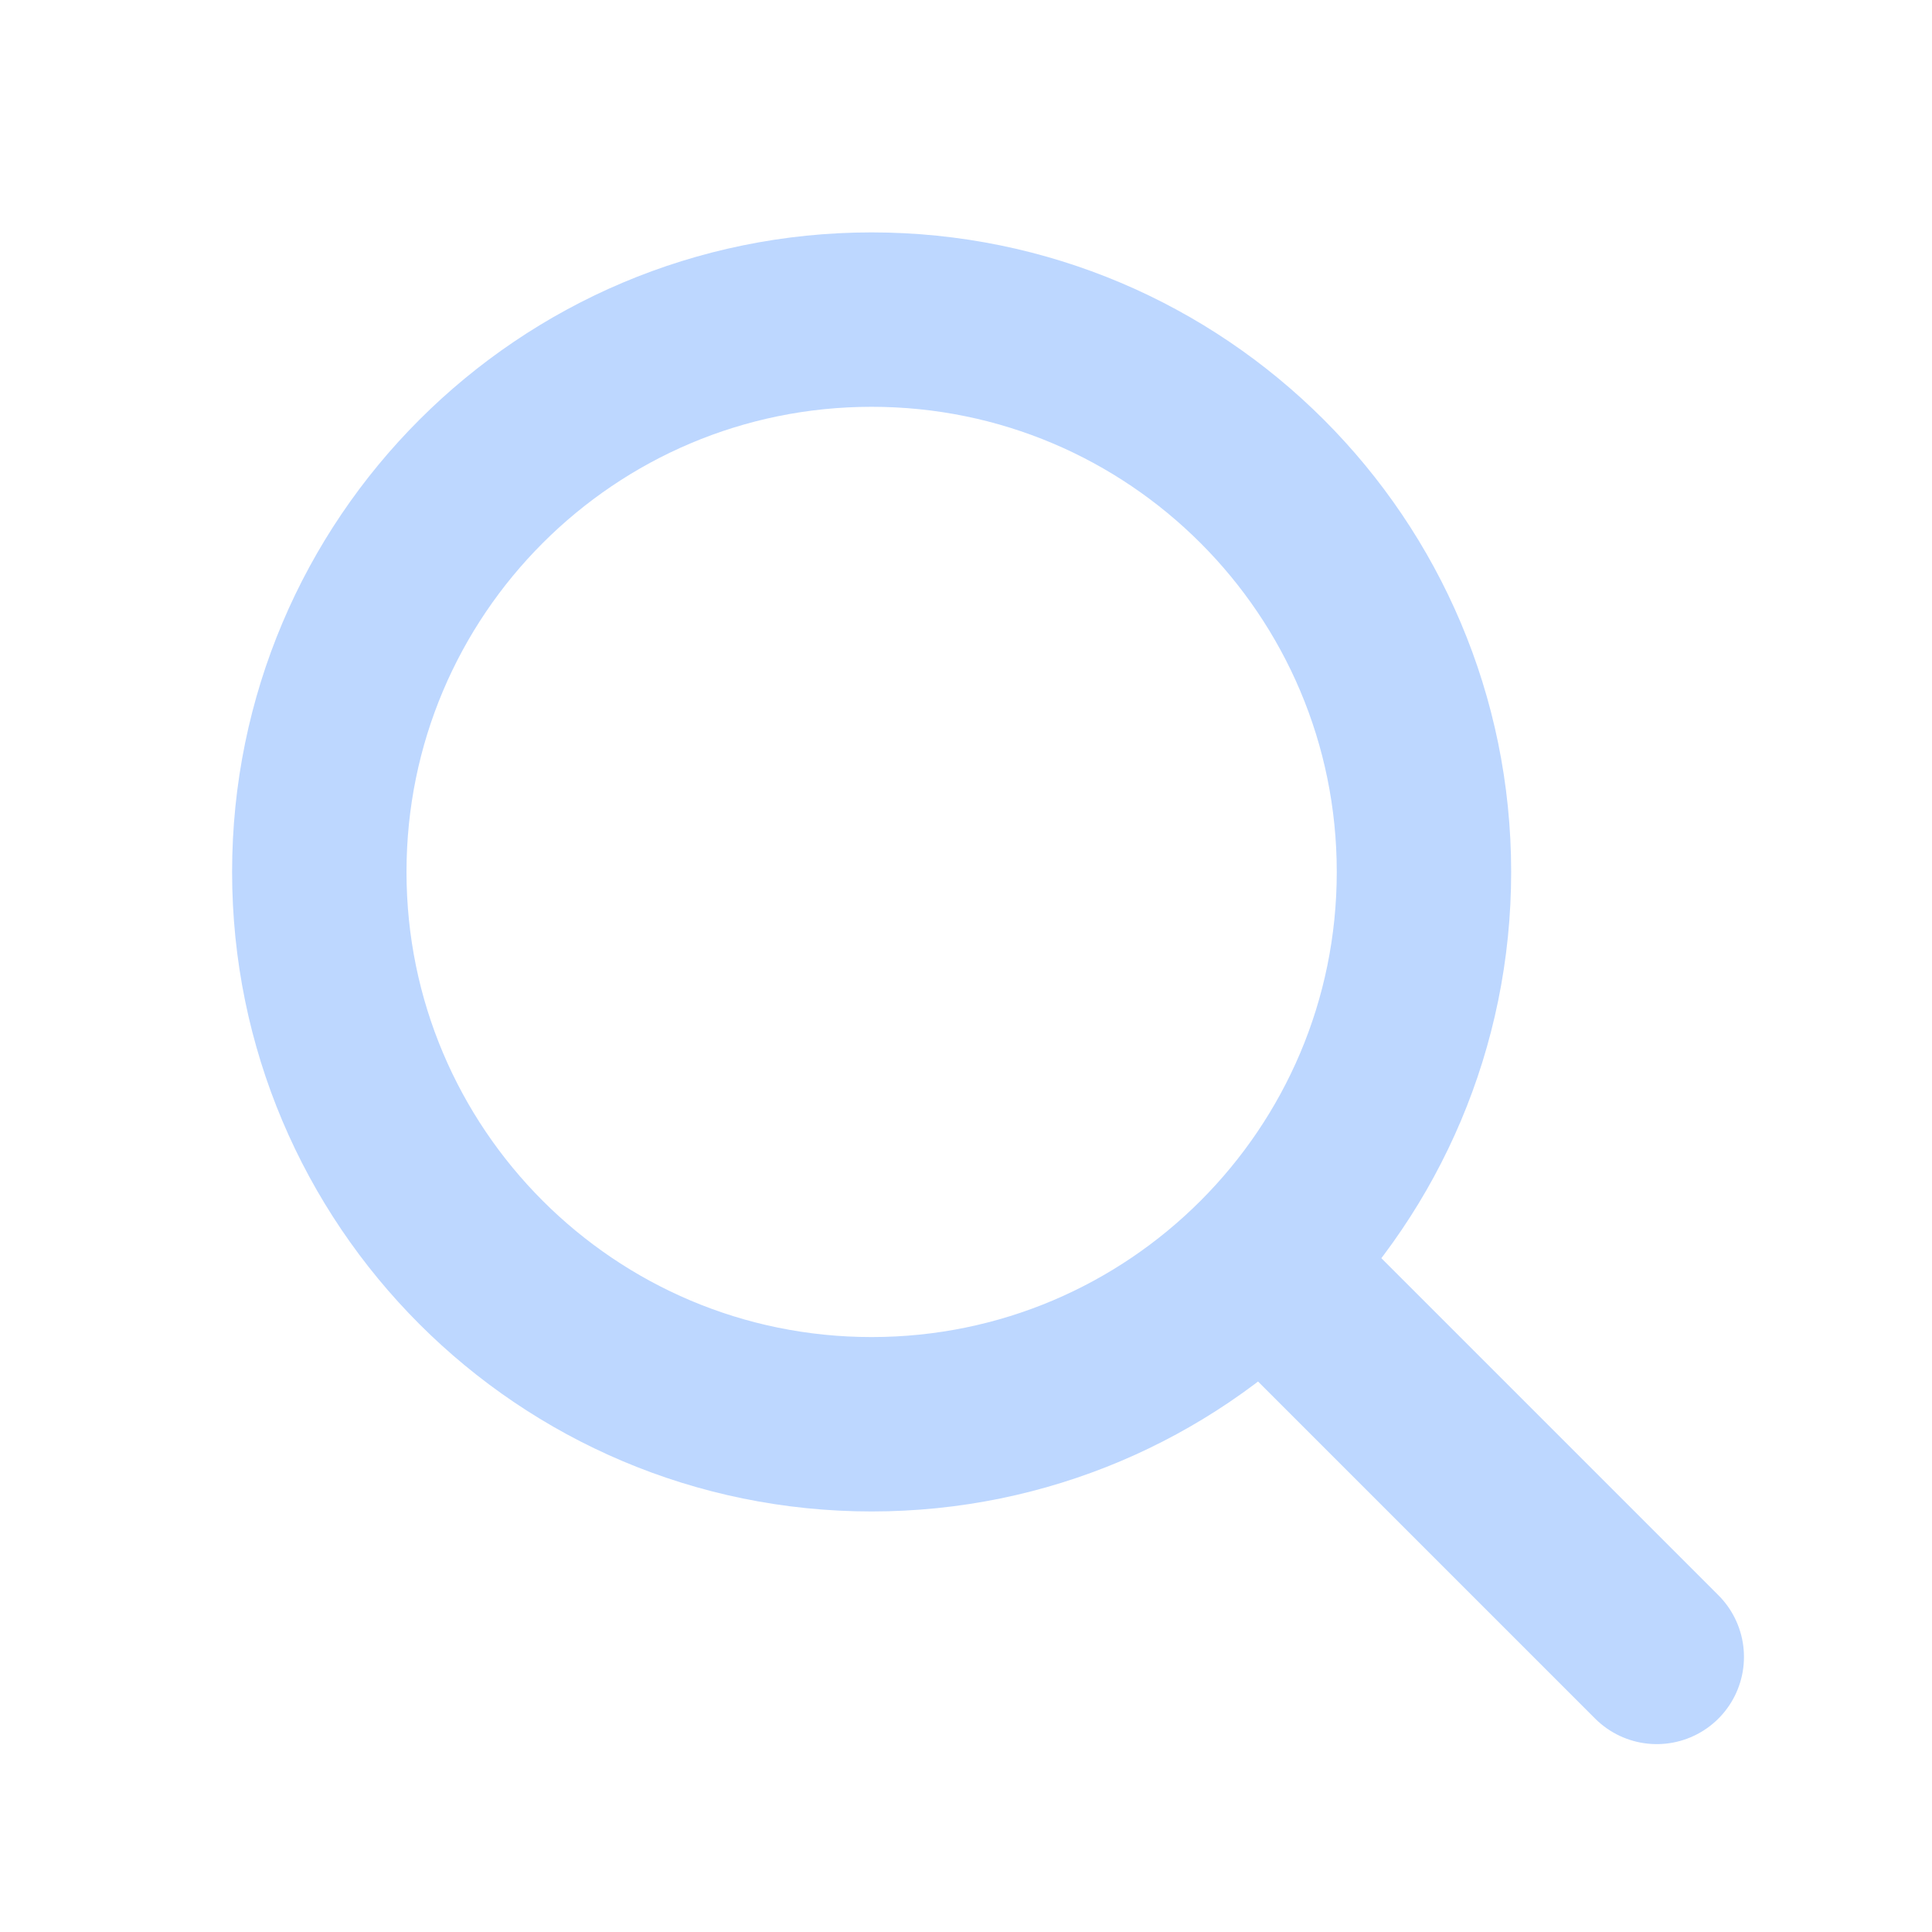
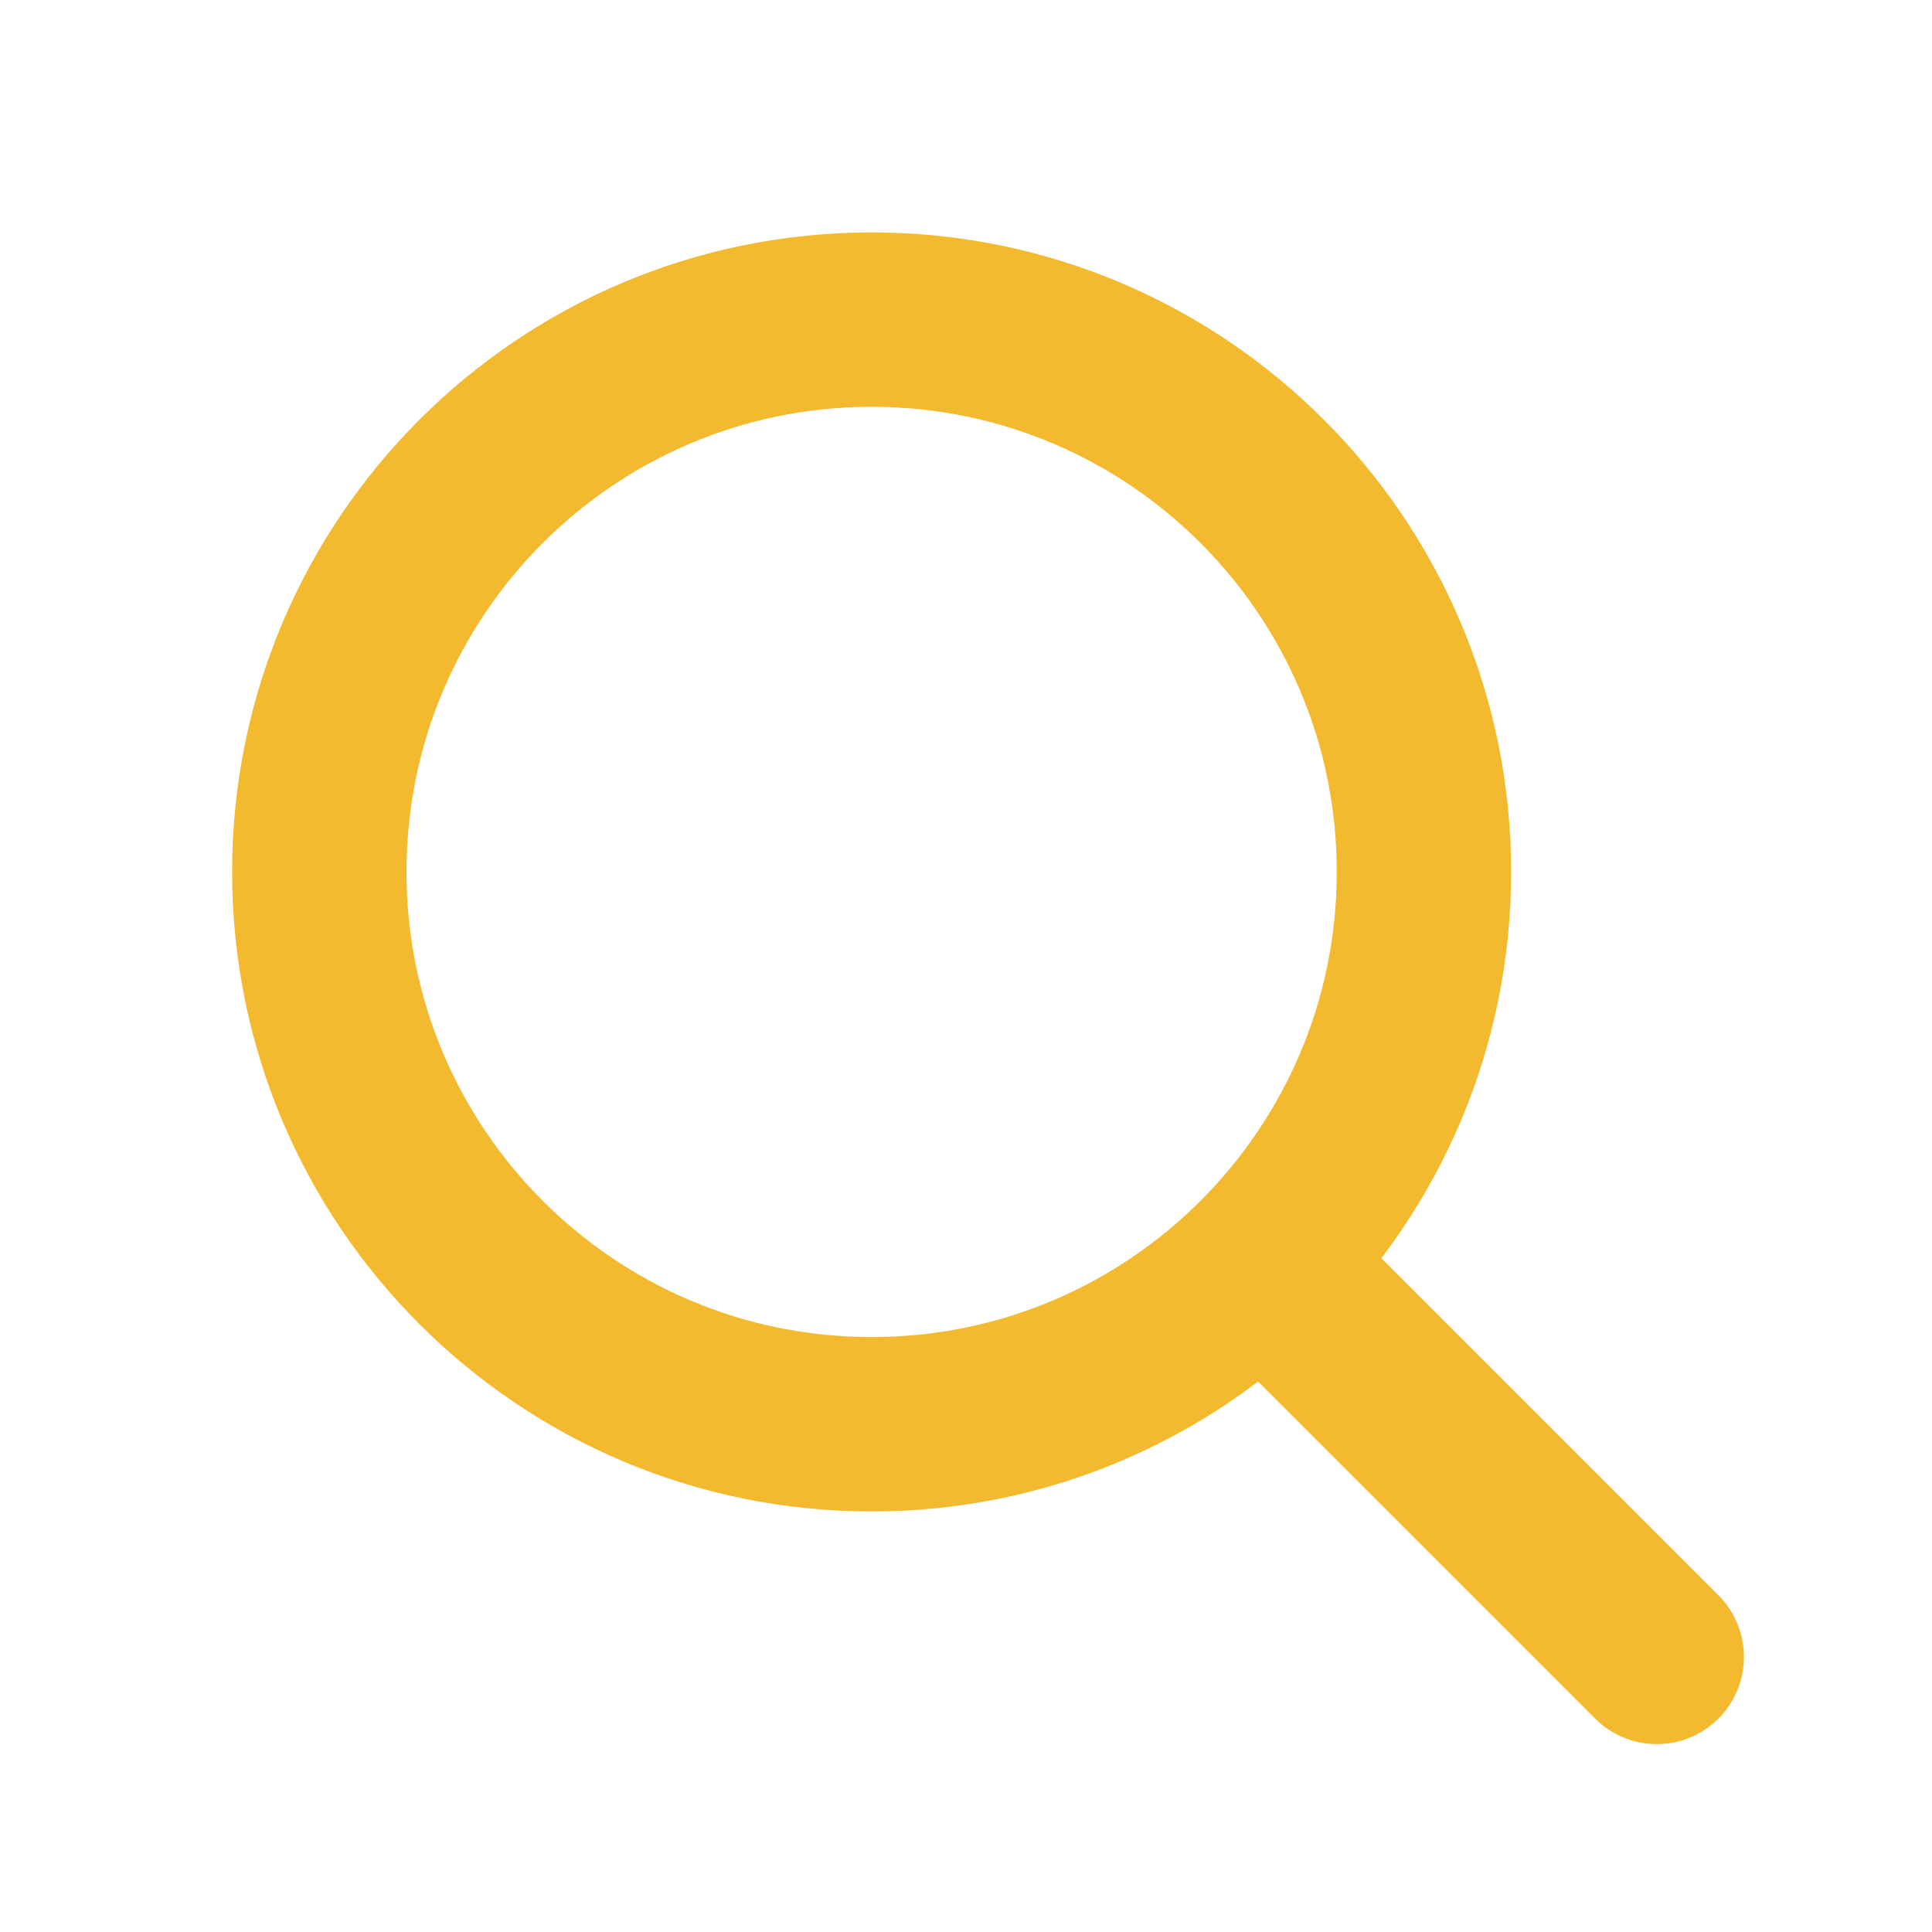
<svg xmlns="http://www.w3.org/2000/svg" width="26" height="26" viewBox="0 0 26 26" fill="none">
-   <path d="M17.602 17.604L22.296 22.298" stroke="#BDD7FF" stroke-width="2.347" stroke-linecap="round" stroke-linejoin="round" />
-   <path d="M11.73 19.167C15.835 19.167 19.163 15.839 19.163 11.734C19.163 7.629 15.835 4.301 11.73 4.301C7.625 4.301 4.297 7.629 4.297 11.734C4.297 15.839 7.625 19.167 11.73 19.167Z" stroke="#BDD7FF" stroke-width="2.347" stroke-linecap="round" stroke-linejoin="round" />
+   <path d="M17.602 17.604L22.296 22.298" stroke="#F3BA2F" stroke-width="2.347" stroke-linecap="round" stroke-linejoin="round" />
+   <path d="M11.73 19.167C15.835 19.167 19.163 15.839 19.163 11.734C19.163 7.629 15.835 4.301 11.73 4.301C7.625 4.301 4.297 7.629 4.297 11.734C4.297 15.839 7.625 19.167 11.73 19.167Z" stroke="#F3BA2F" stroke-width="2.347" stroke-linecap="round" stroke-linejoin="round" />
</svg>
